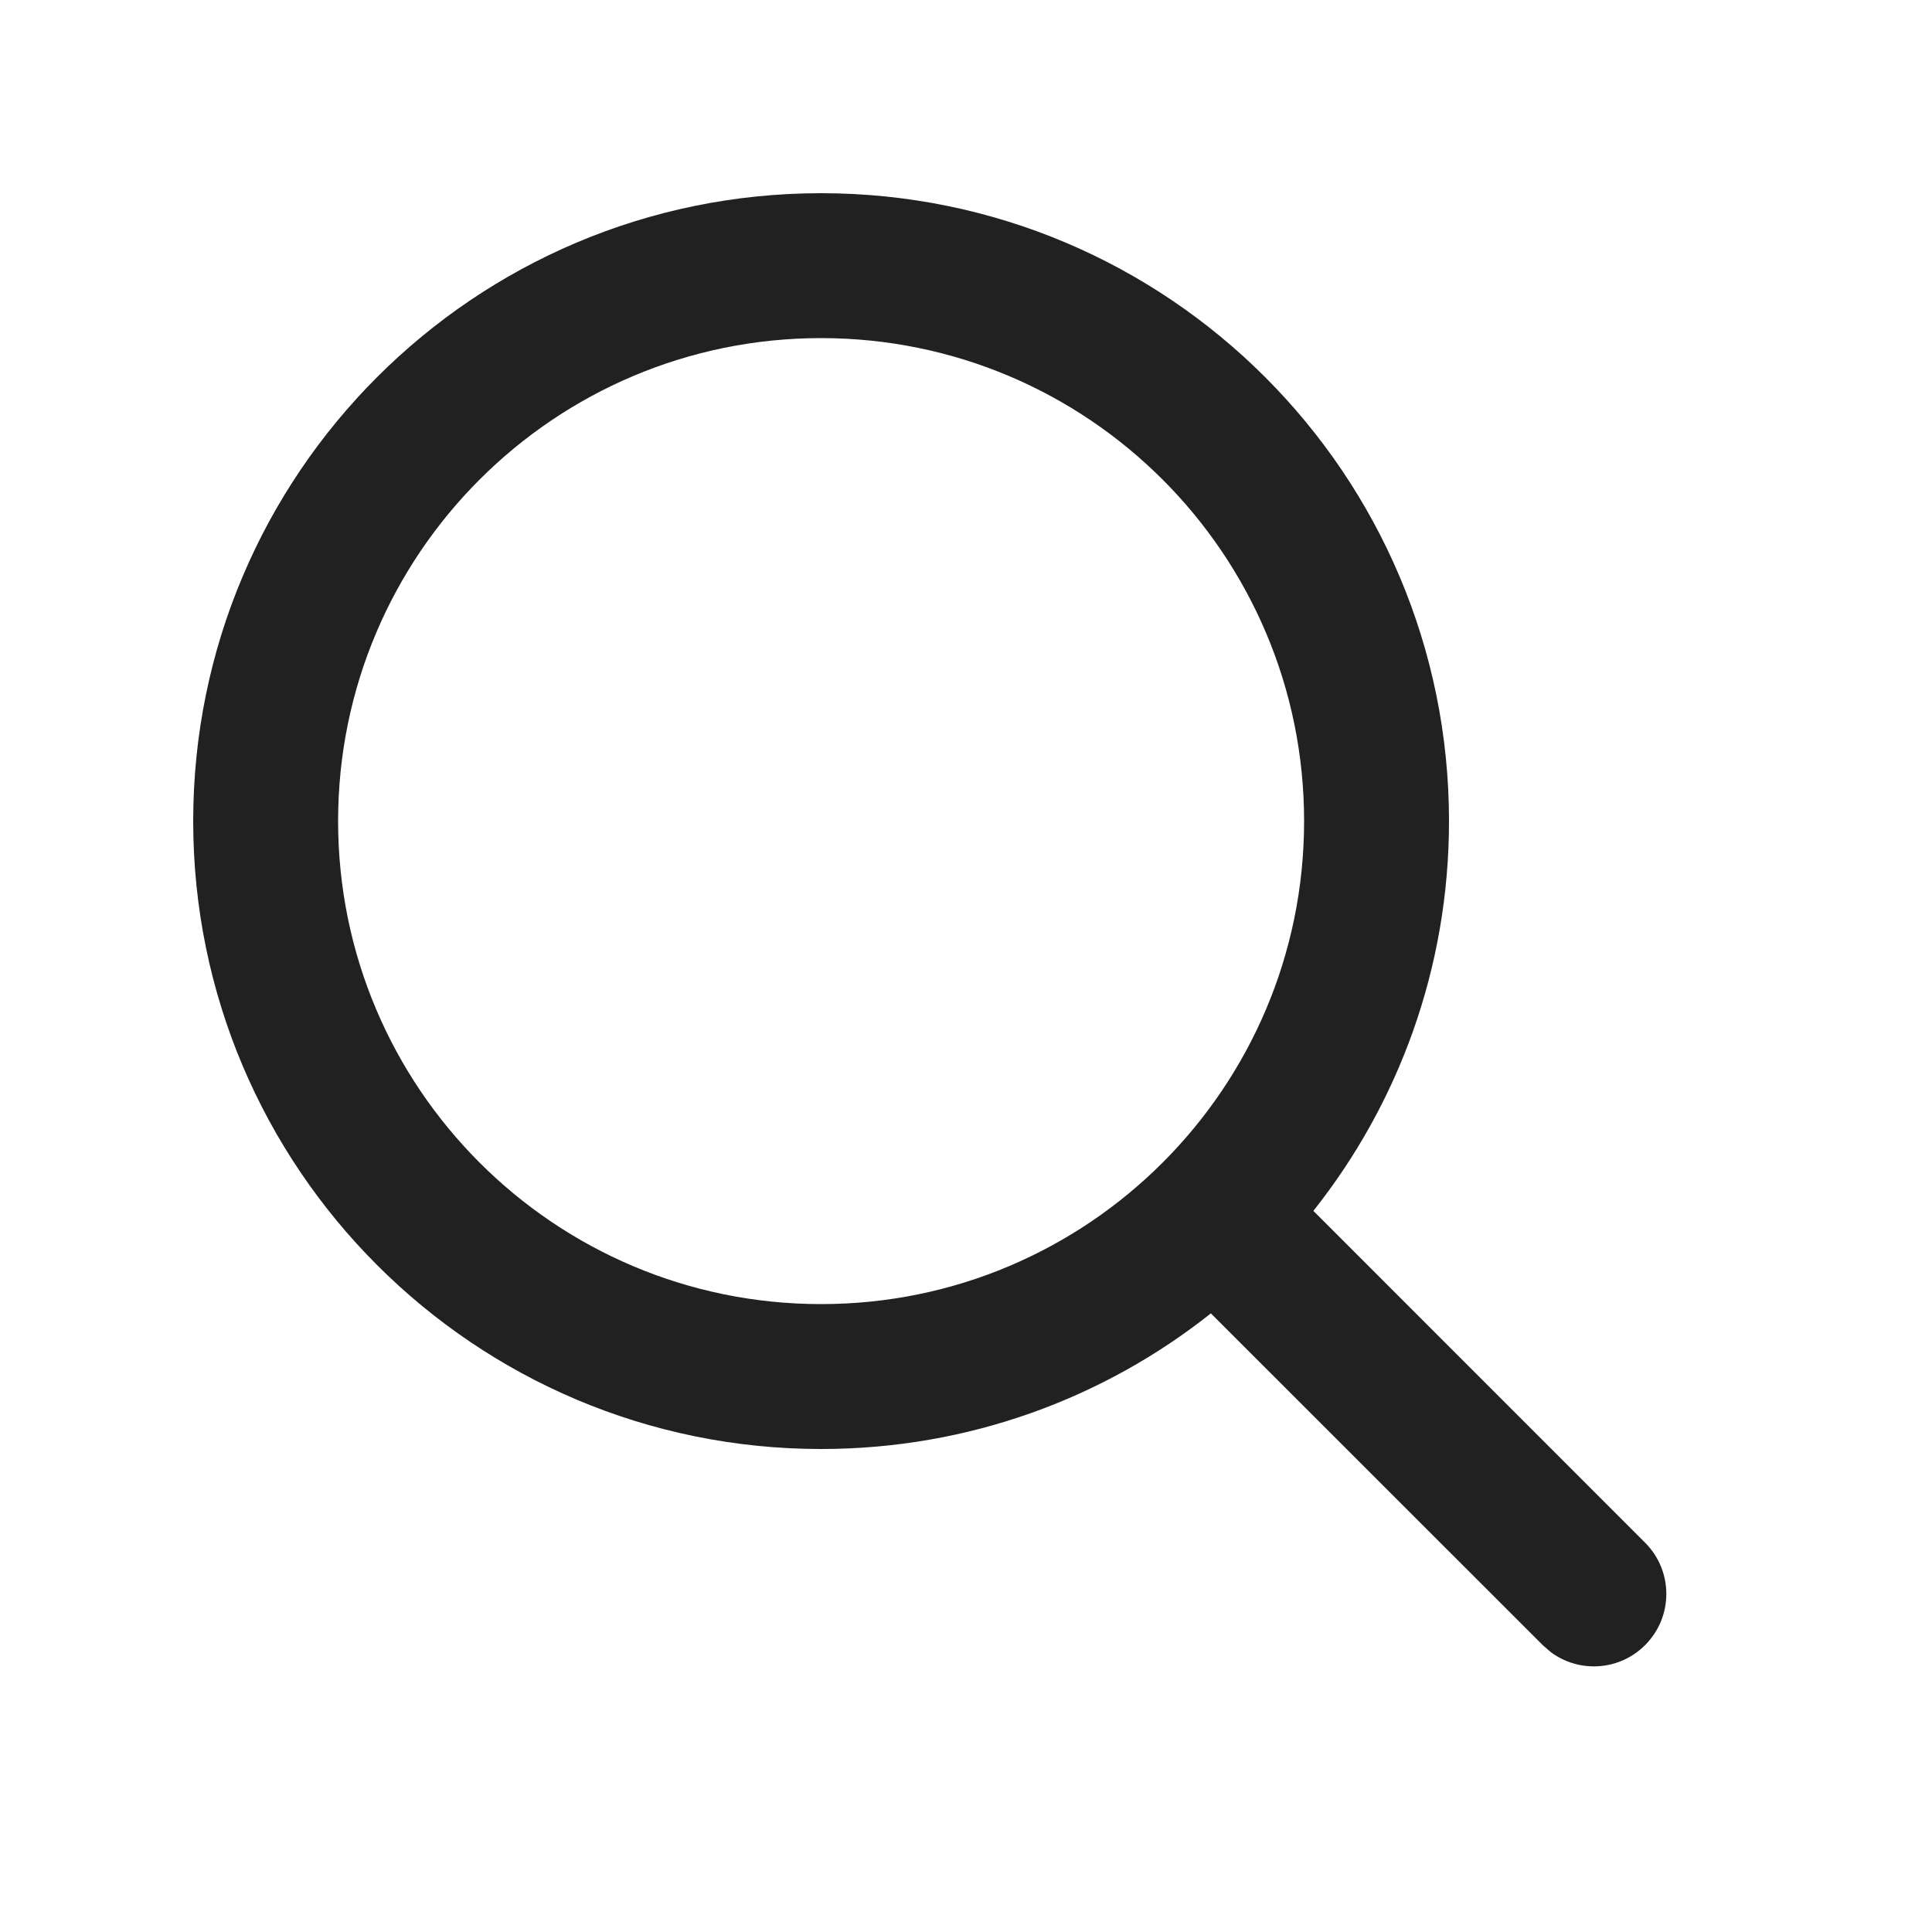
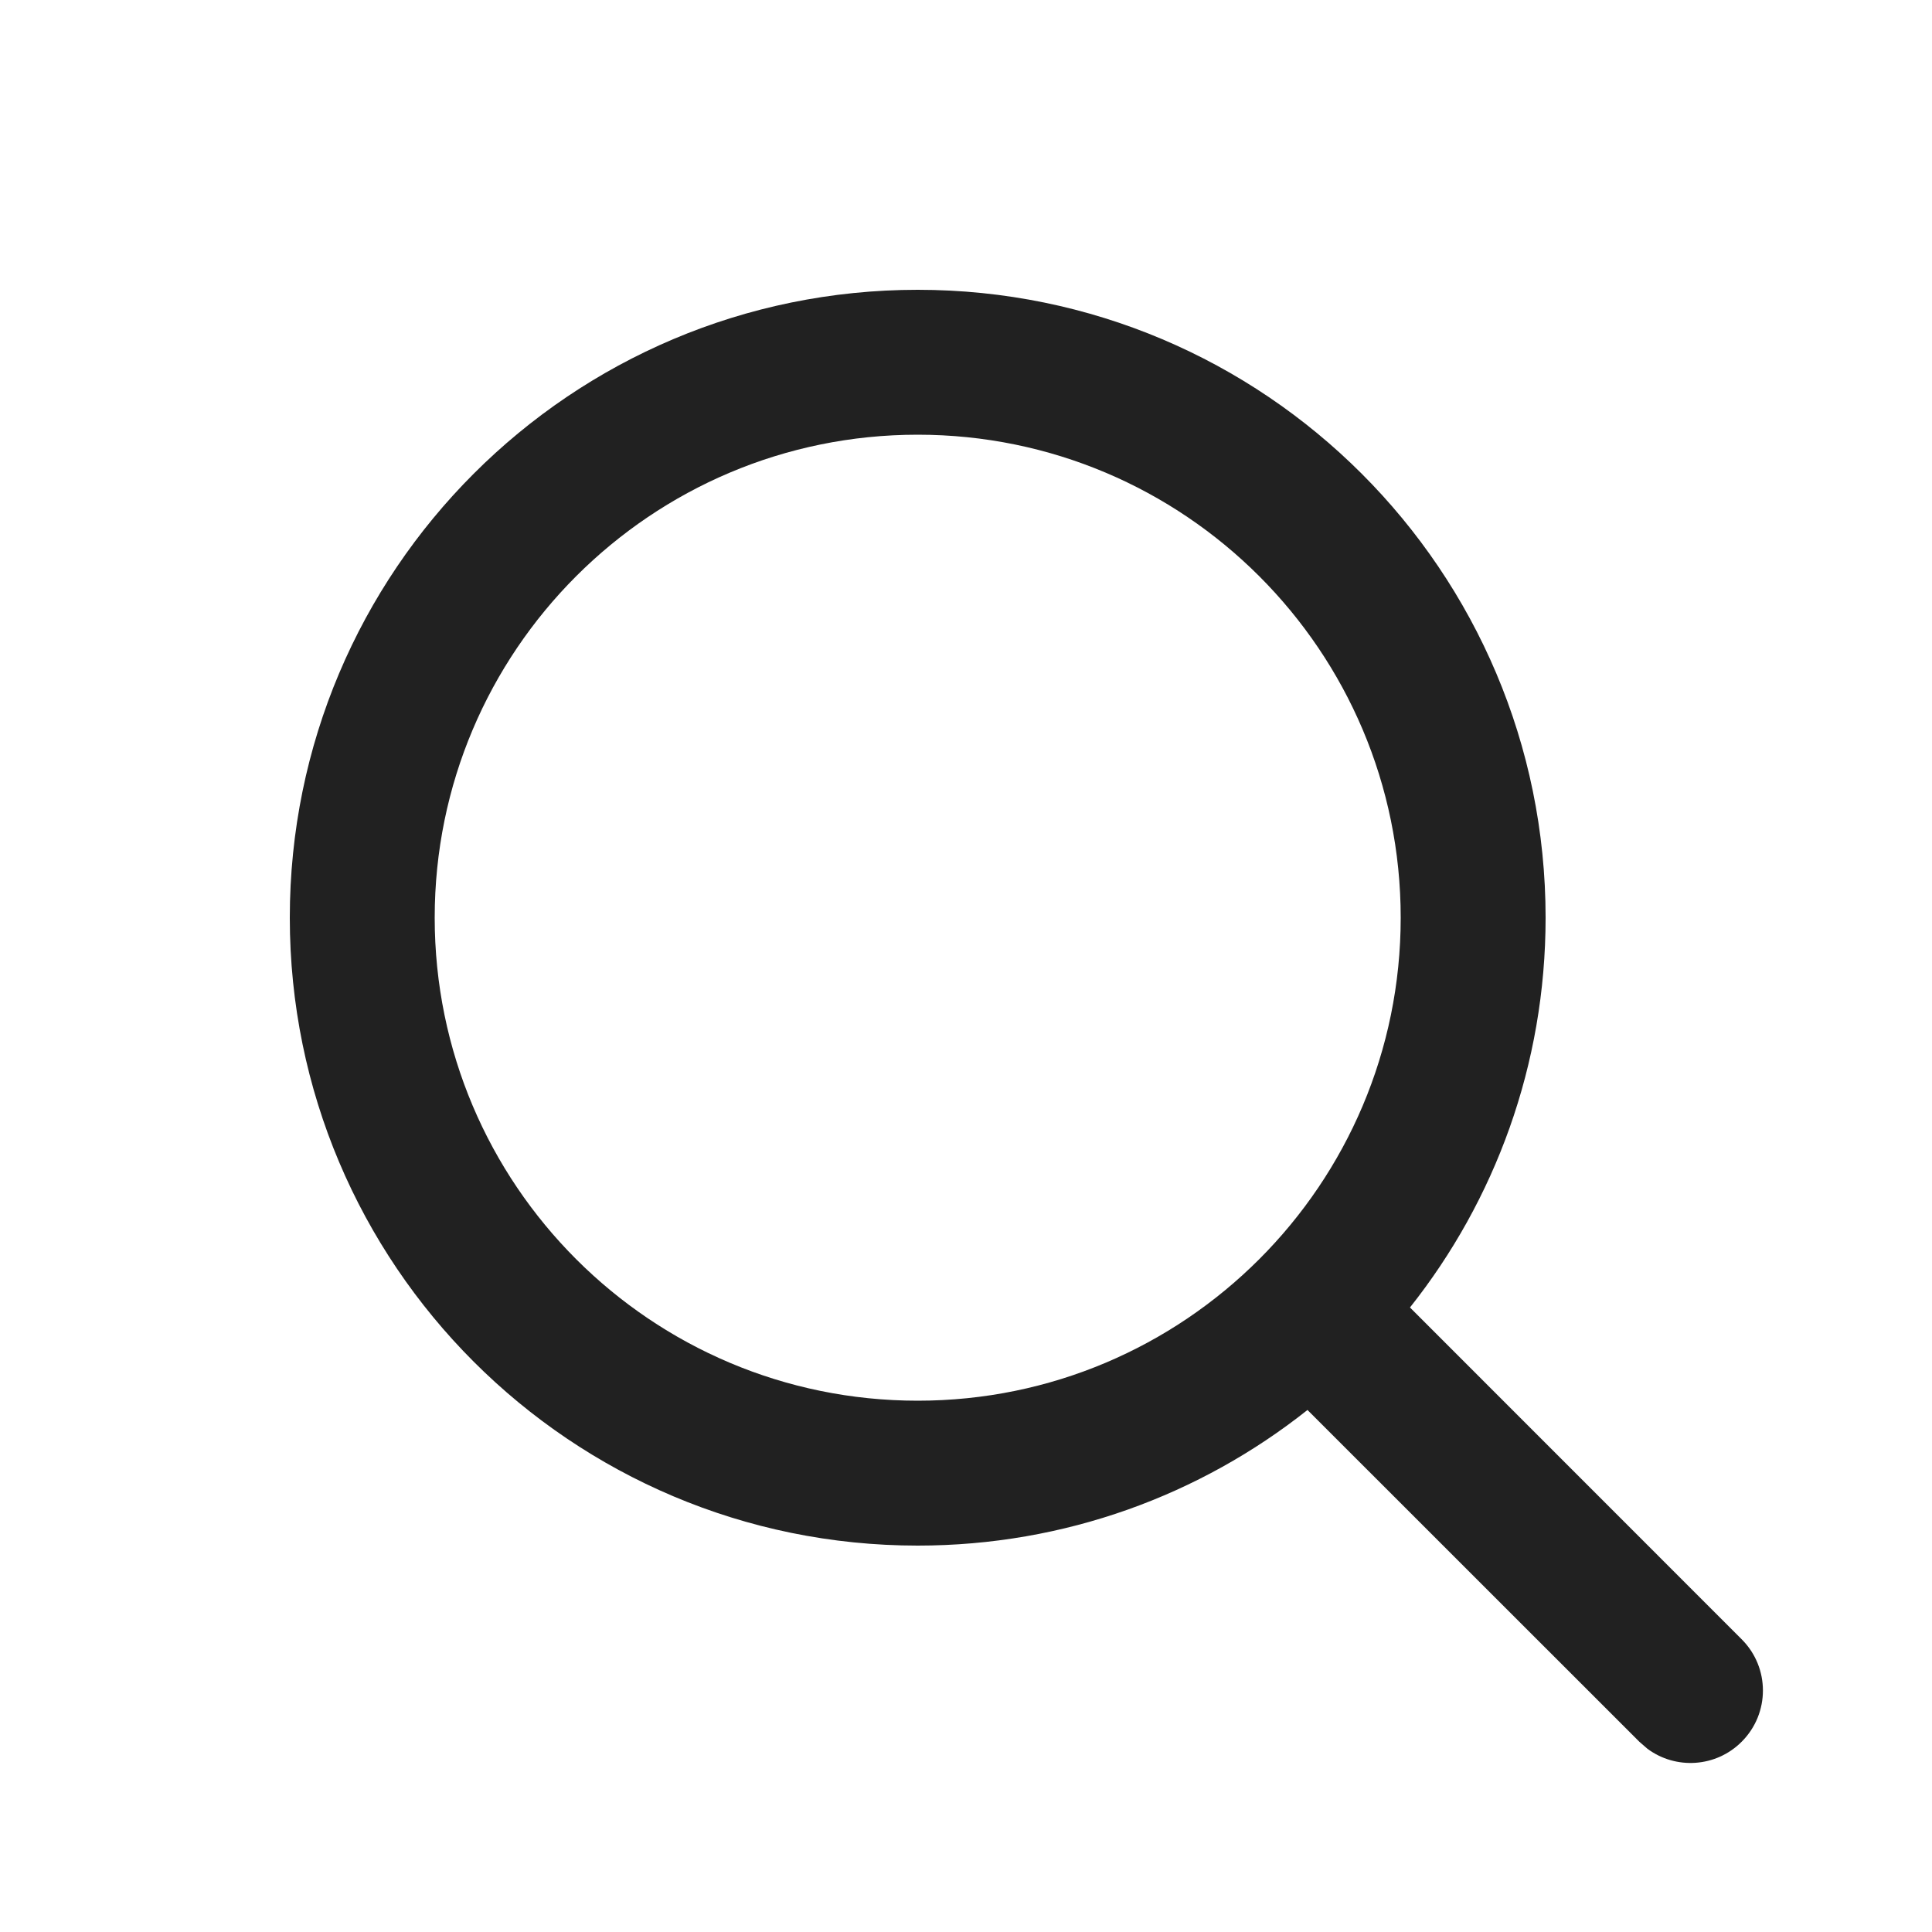
<svg xmlns="http://www.w3.org/2000/svg" width="20" height="20" viewBox="0 0 20 20" fill="none">
-   <path d="M12.535 13.596C11.427 14.475 10.025 15 8.5 15C4.91 15 2 12.09 2 8.5C2 4.91 4.91 2 8.5 2C12.09 2 15 4.91 15 8.5C15 10.025 14.475 11.427 13.596 12.535L17.03 15.97C17.323 16.263 17.323 16.737 17.03 17.03C16.764 17.297 16.347 17.321 16.054 17.103L15.97 17.03L12.535 13.596ZM13.5 8.5C13.5 5.739 11.261 3.5 8.5 3.5C5.739 3.5 3.5 5.739 3.5 8.5C3.5 11.261 5.739 13.5 8.5 13.5C11.261 13.5 13.5 11.261 13.5 8.5Z" fill="#212121" />
+   <path d="M13.535 14.596C12.427 15.475 11.025 16 9.5 16C5.91 16 3 13.09 3 9.5C3 5.91 5.91 3 9.5 3C13.09 3 16 5.91 16 9.5C16 11.025 15.475 12.427 14.596 13.535L18.03 16.97C18.323 17.263 18.323 17.737 18.03 18.03C17.764 18.297 17.347 18.321 17.054 18.103L16.97 18.03L13.535 14.596ZM14.5 9.5C14.5 6.739 12.261 4.5 9.5 4.5C6.739 4.5 4.5 6.739 4.5 9.5C4.5 12.261 6.739 14.5 9.5 14.5C12.261 14.5 14.5 12.261 14.5 9.5Z" fill="#212121" />
</svg>
